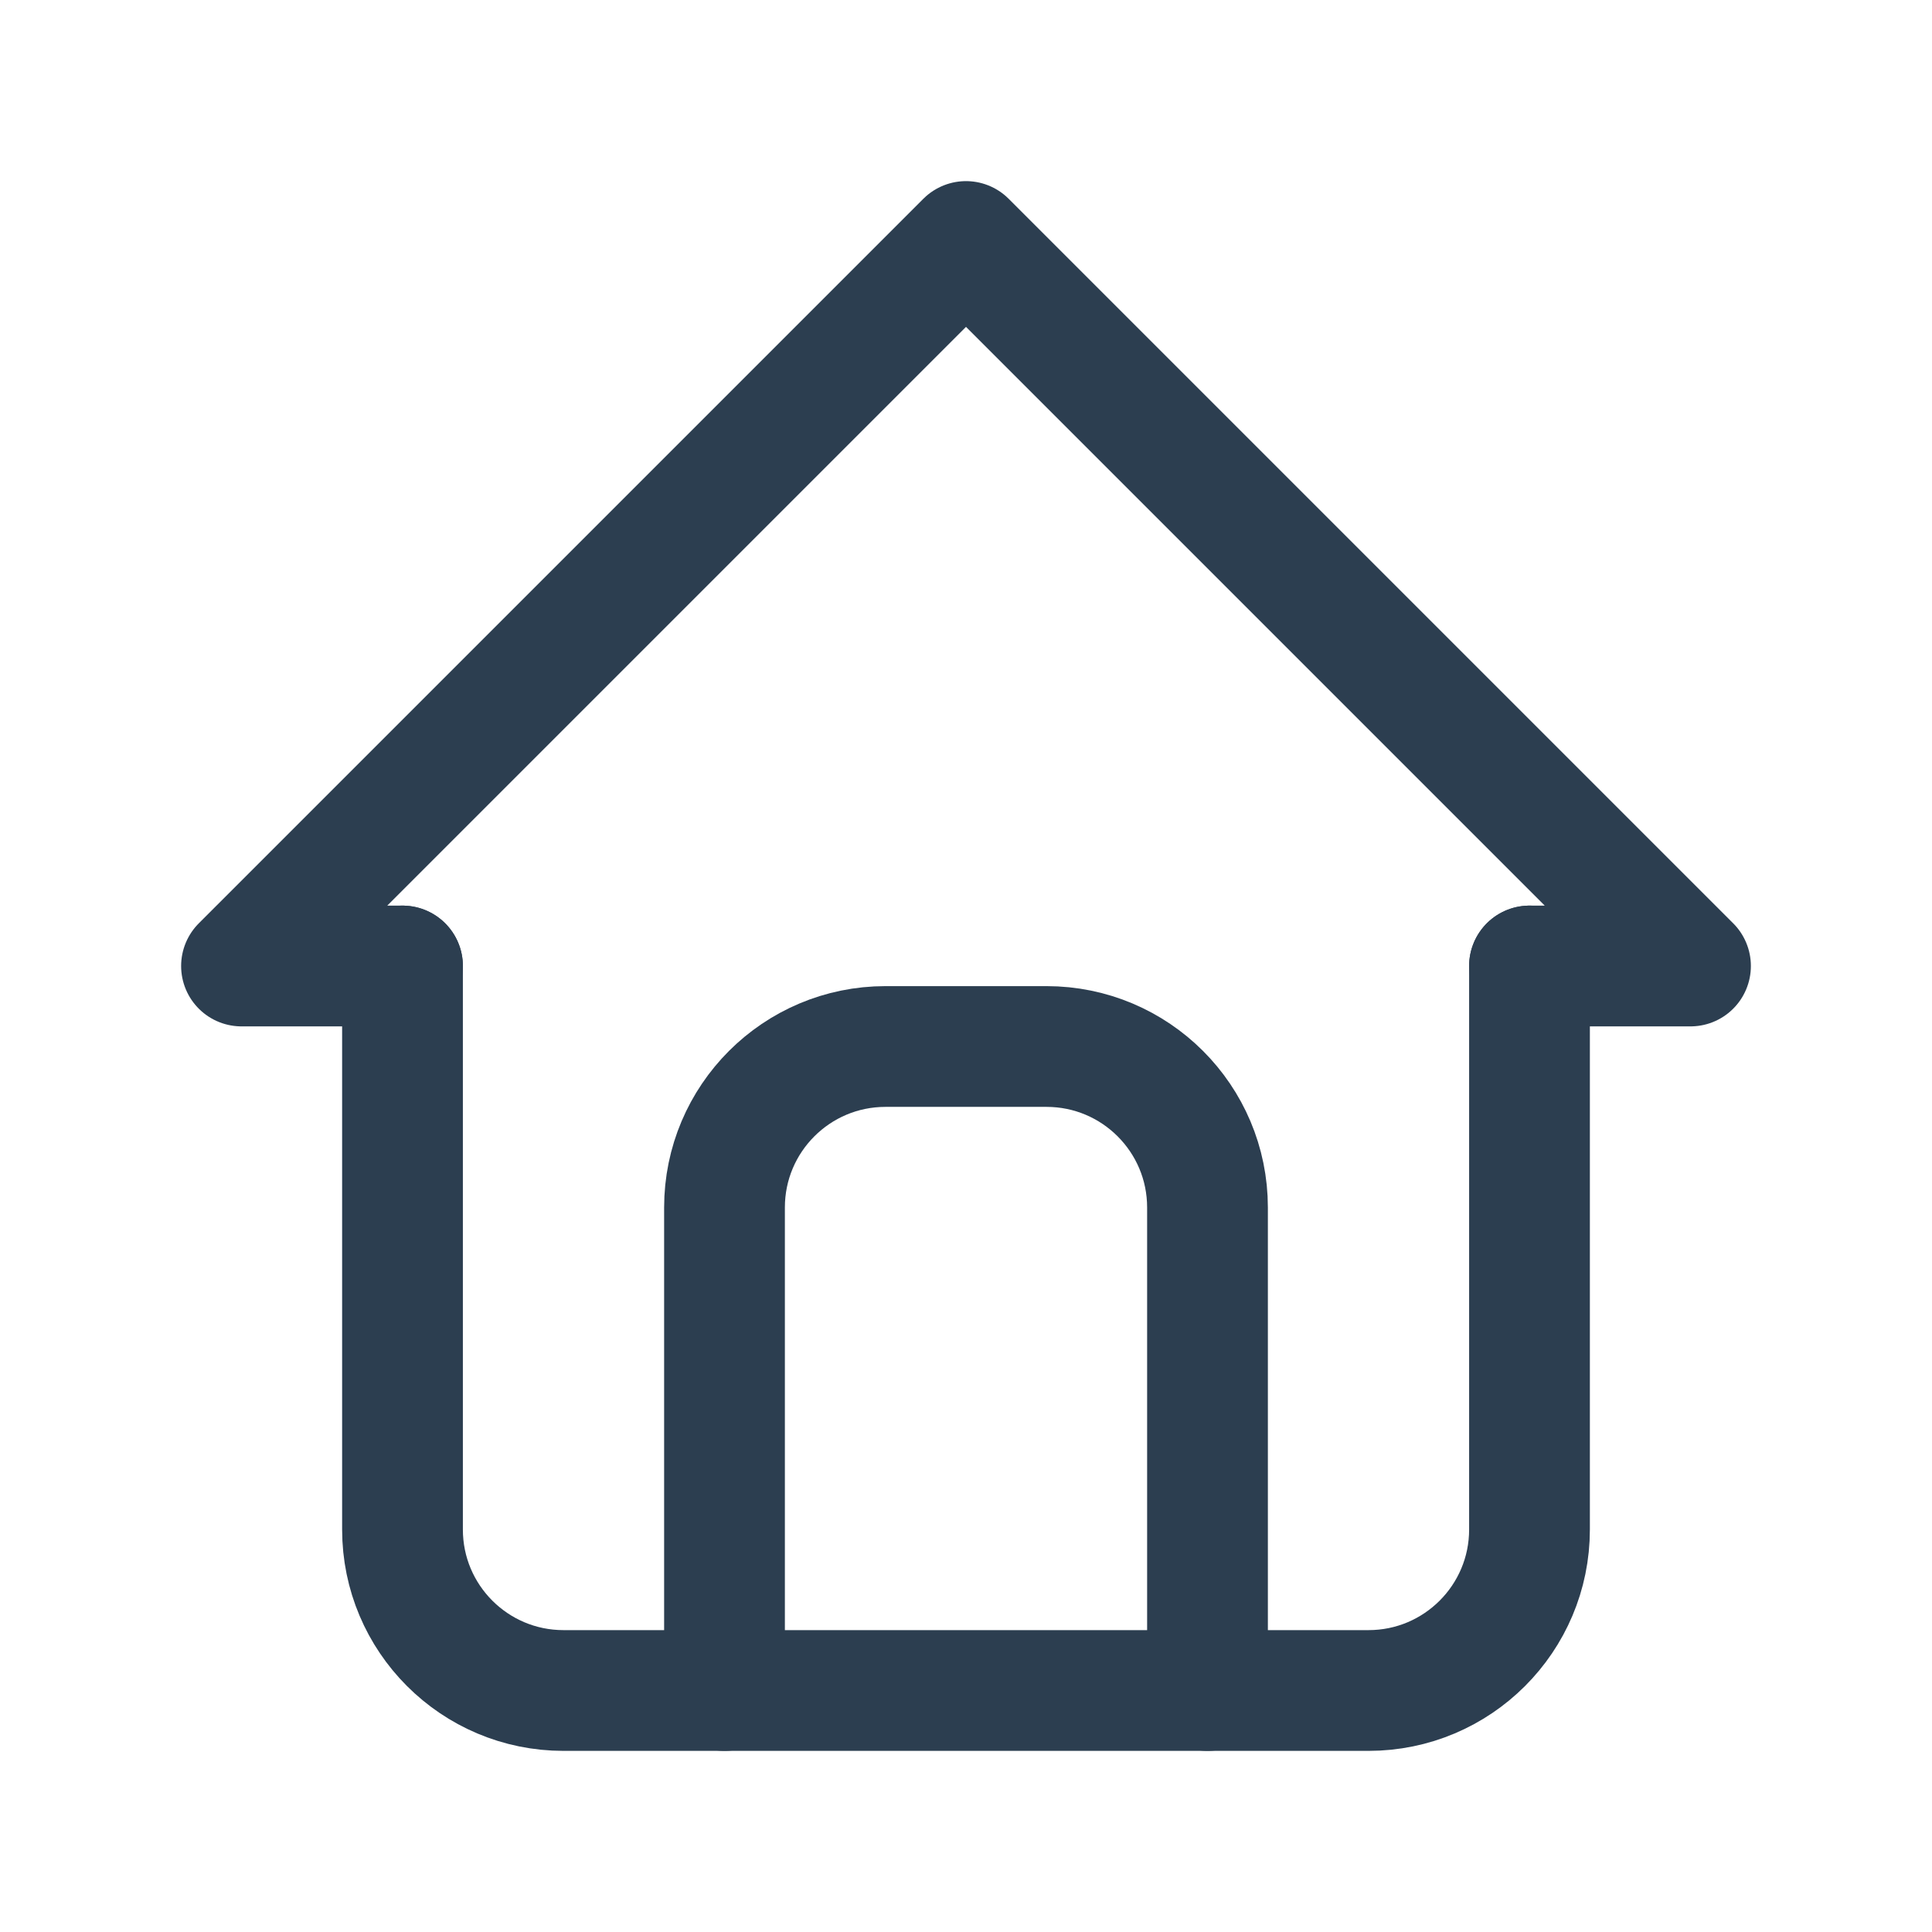
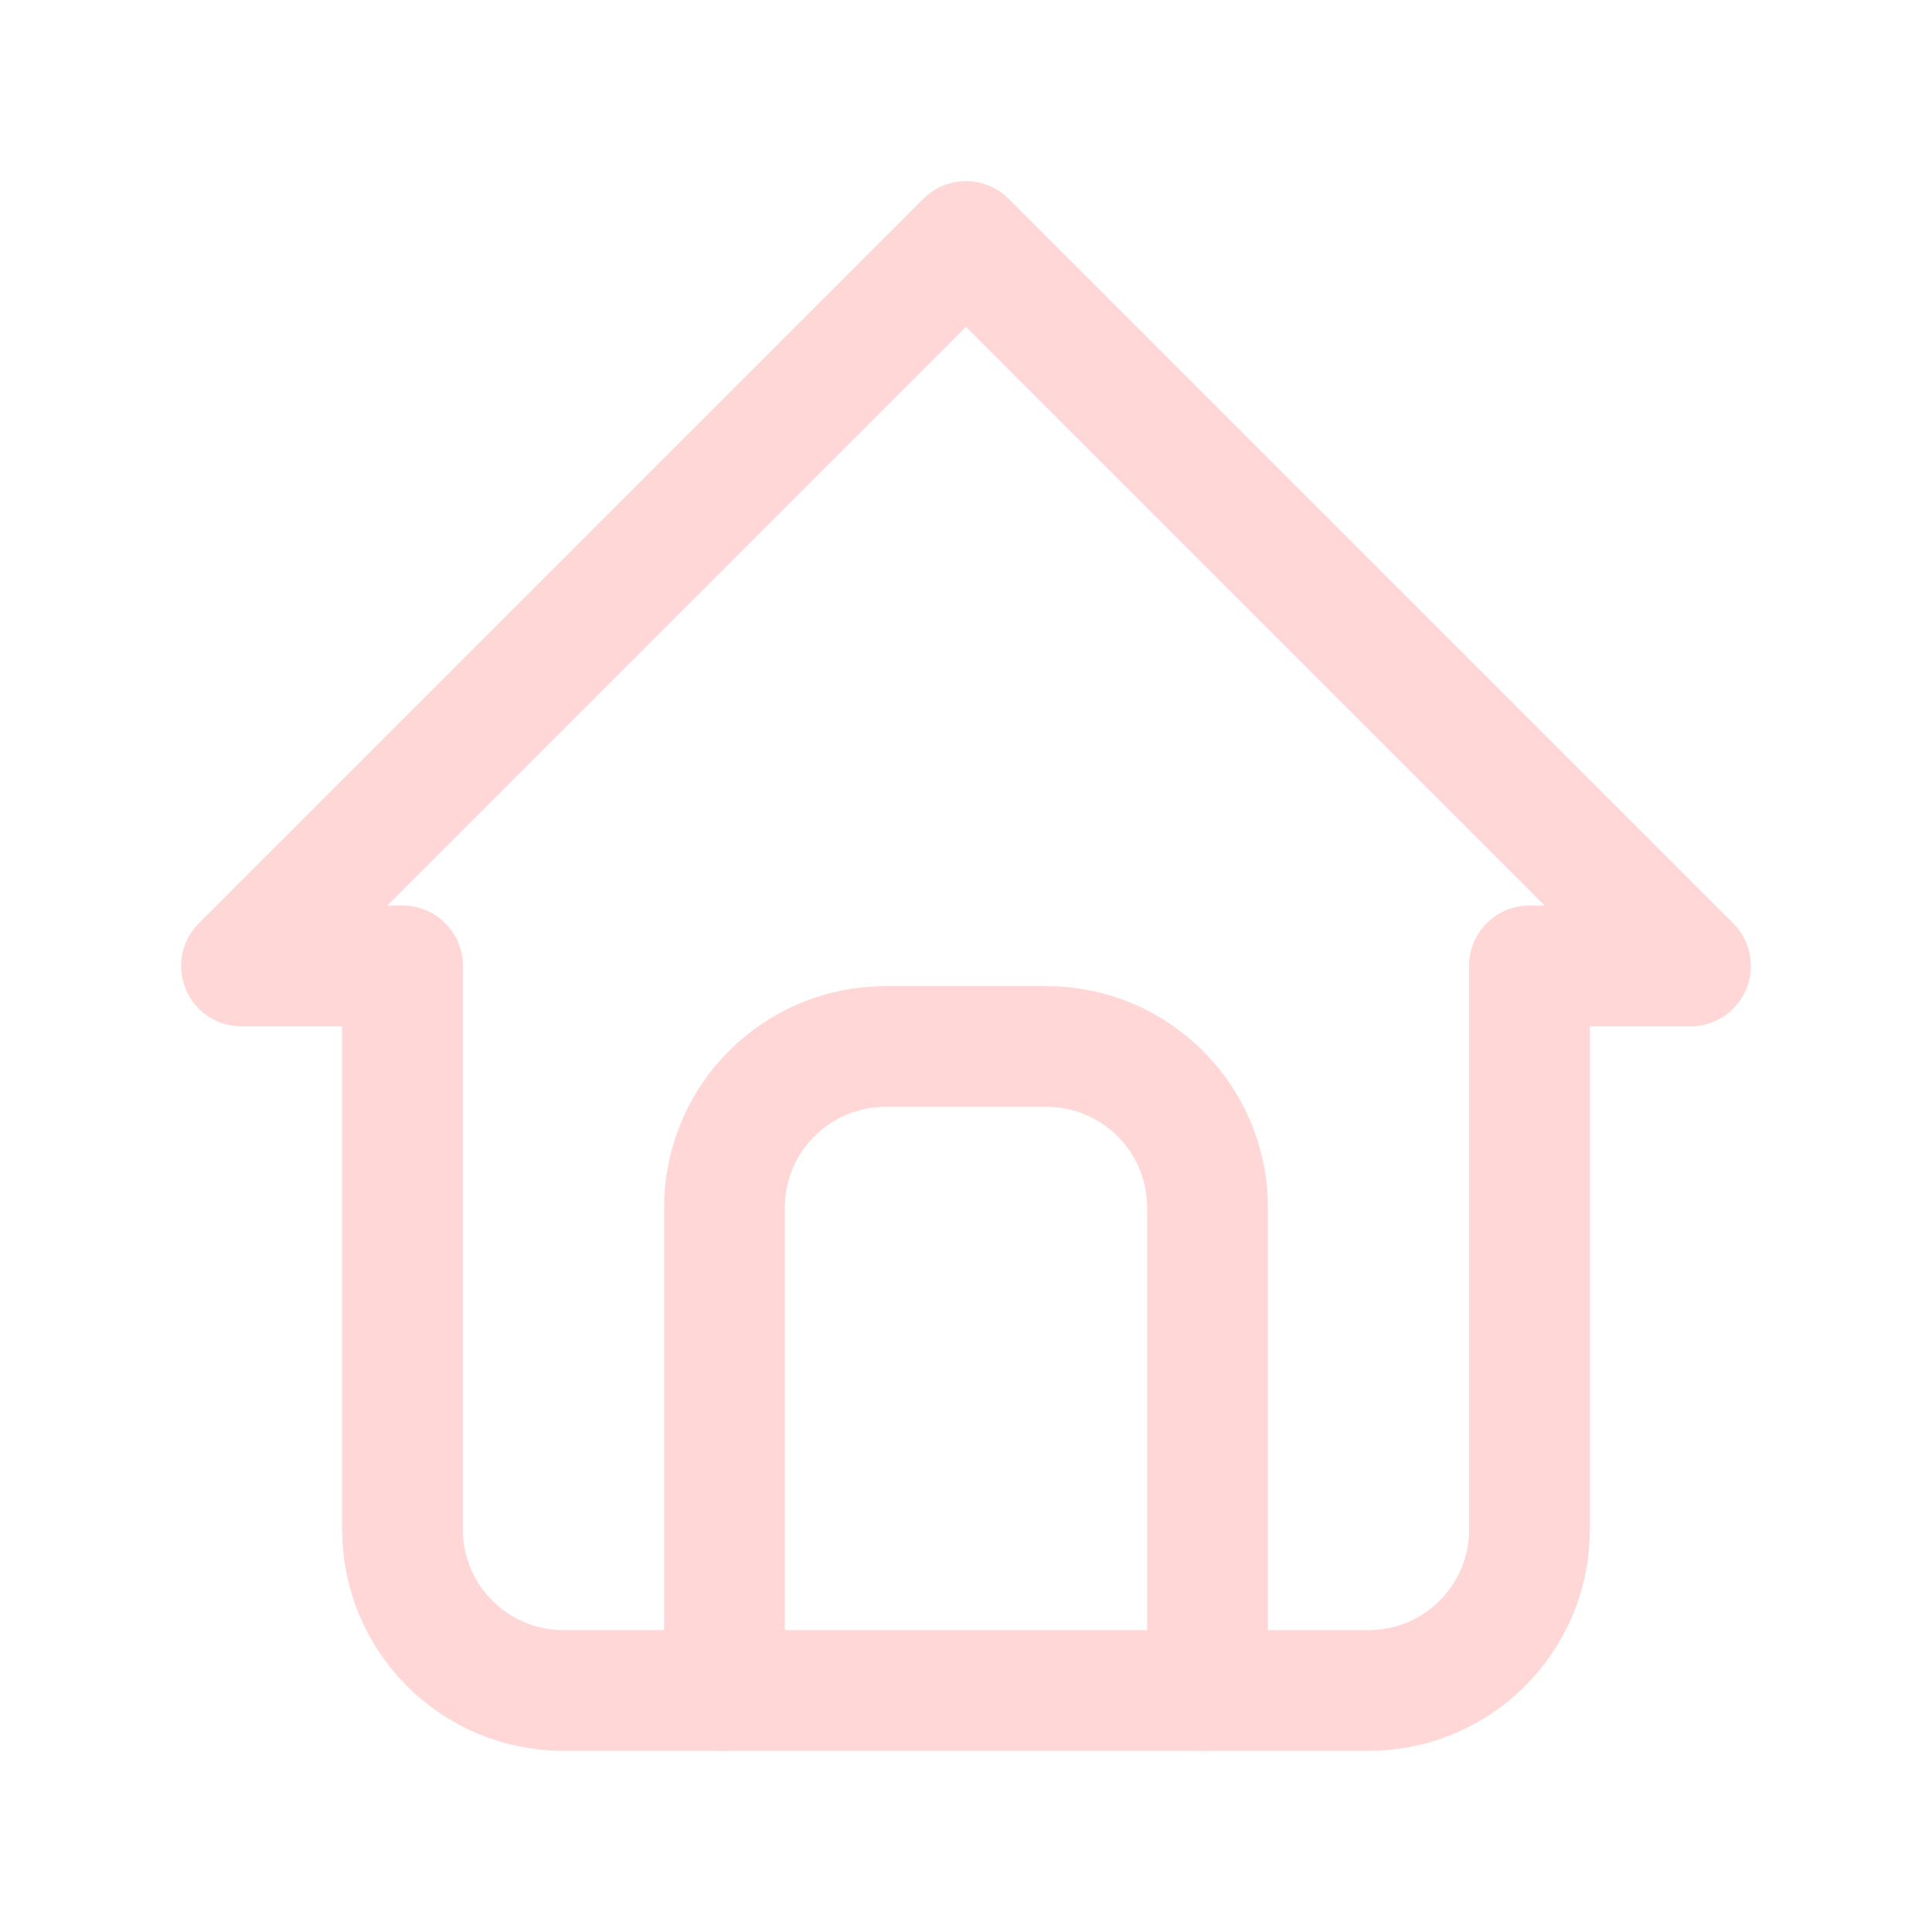
- <svg xmlns="http://www.w3.org/2000/svg" class="icon icon-tabler icon-tabler-home" width="44" height="44" viewBox="0 0 24 24" stroke-width="1.5" stroke="#2c3e50" fill="none" stroke-linecap="round" stroke-linejoin="round">
+ <svg xmlns="http://www.w3.org/2000/svg" class="icon icon-tabler icon-tabler-home" width="44" height="44" viewBox="0 0 24 24" stroke-width="1.5" stroke="#ffd7d7" fill="none" stroke-linecap="round" stroke-linejoin="round">
  <path stroke="none" d="M0 0h24v24H0z" fill="none" />
  <polyline points="5 12 3 12 12 3 21 12 19 12" />
  <path d="M5 12v7a2 2 0 0 0 2 2h10a2 2 0 0 0 2 -2v-7" />
  <path d="M9 21v-6a2 2 0 0 1 2 -2h2a2 2 0 0 1 2 2v6" />
</svg>
